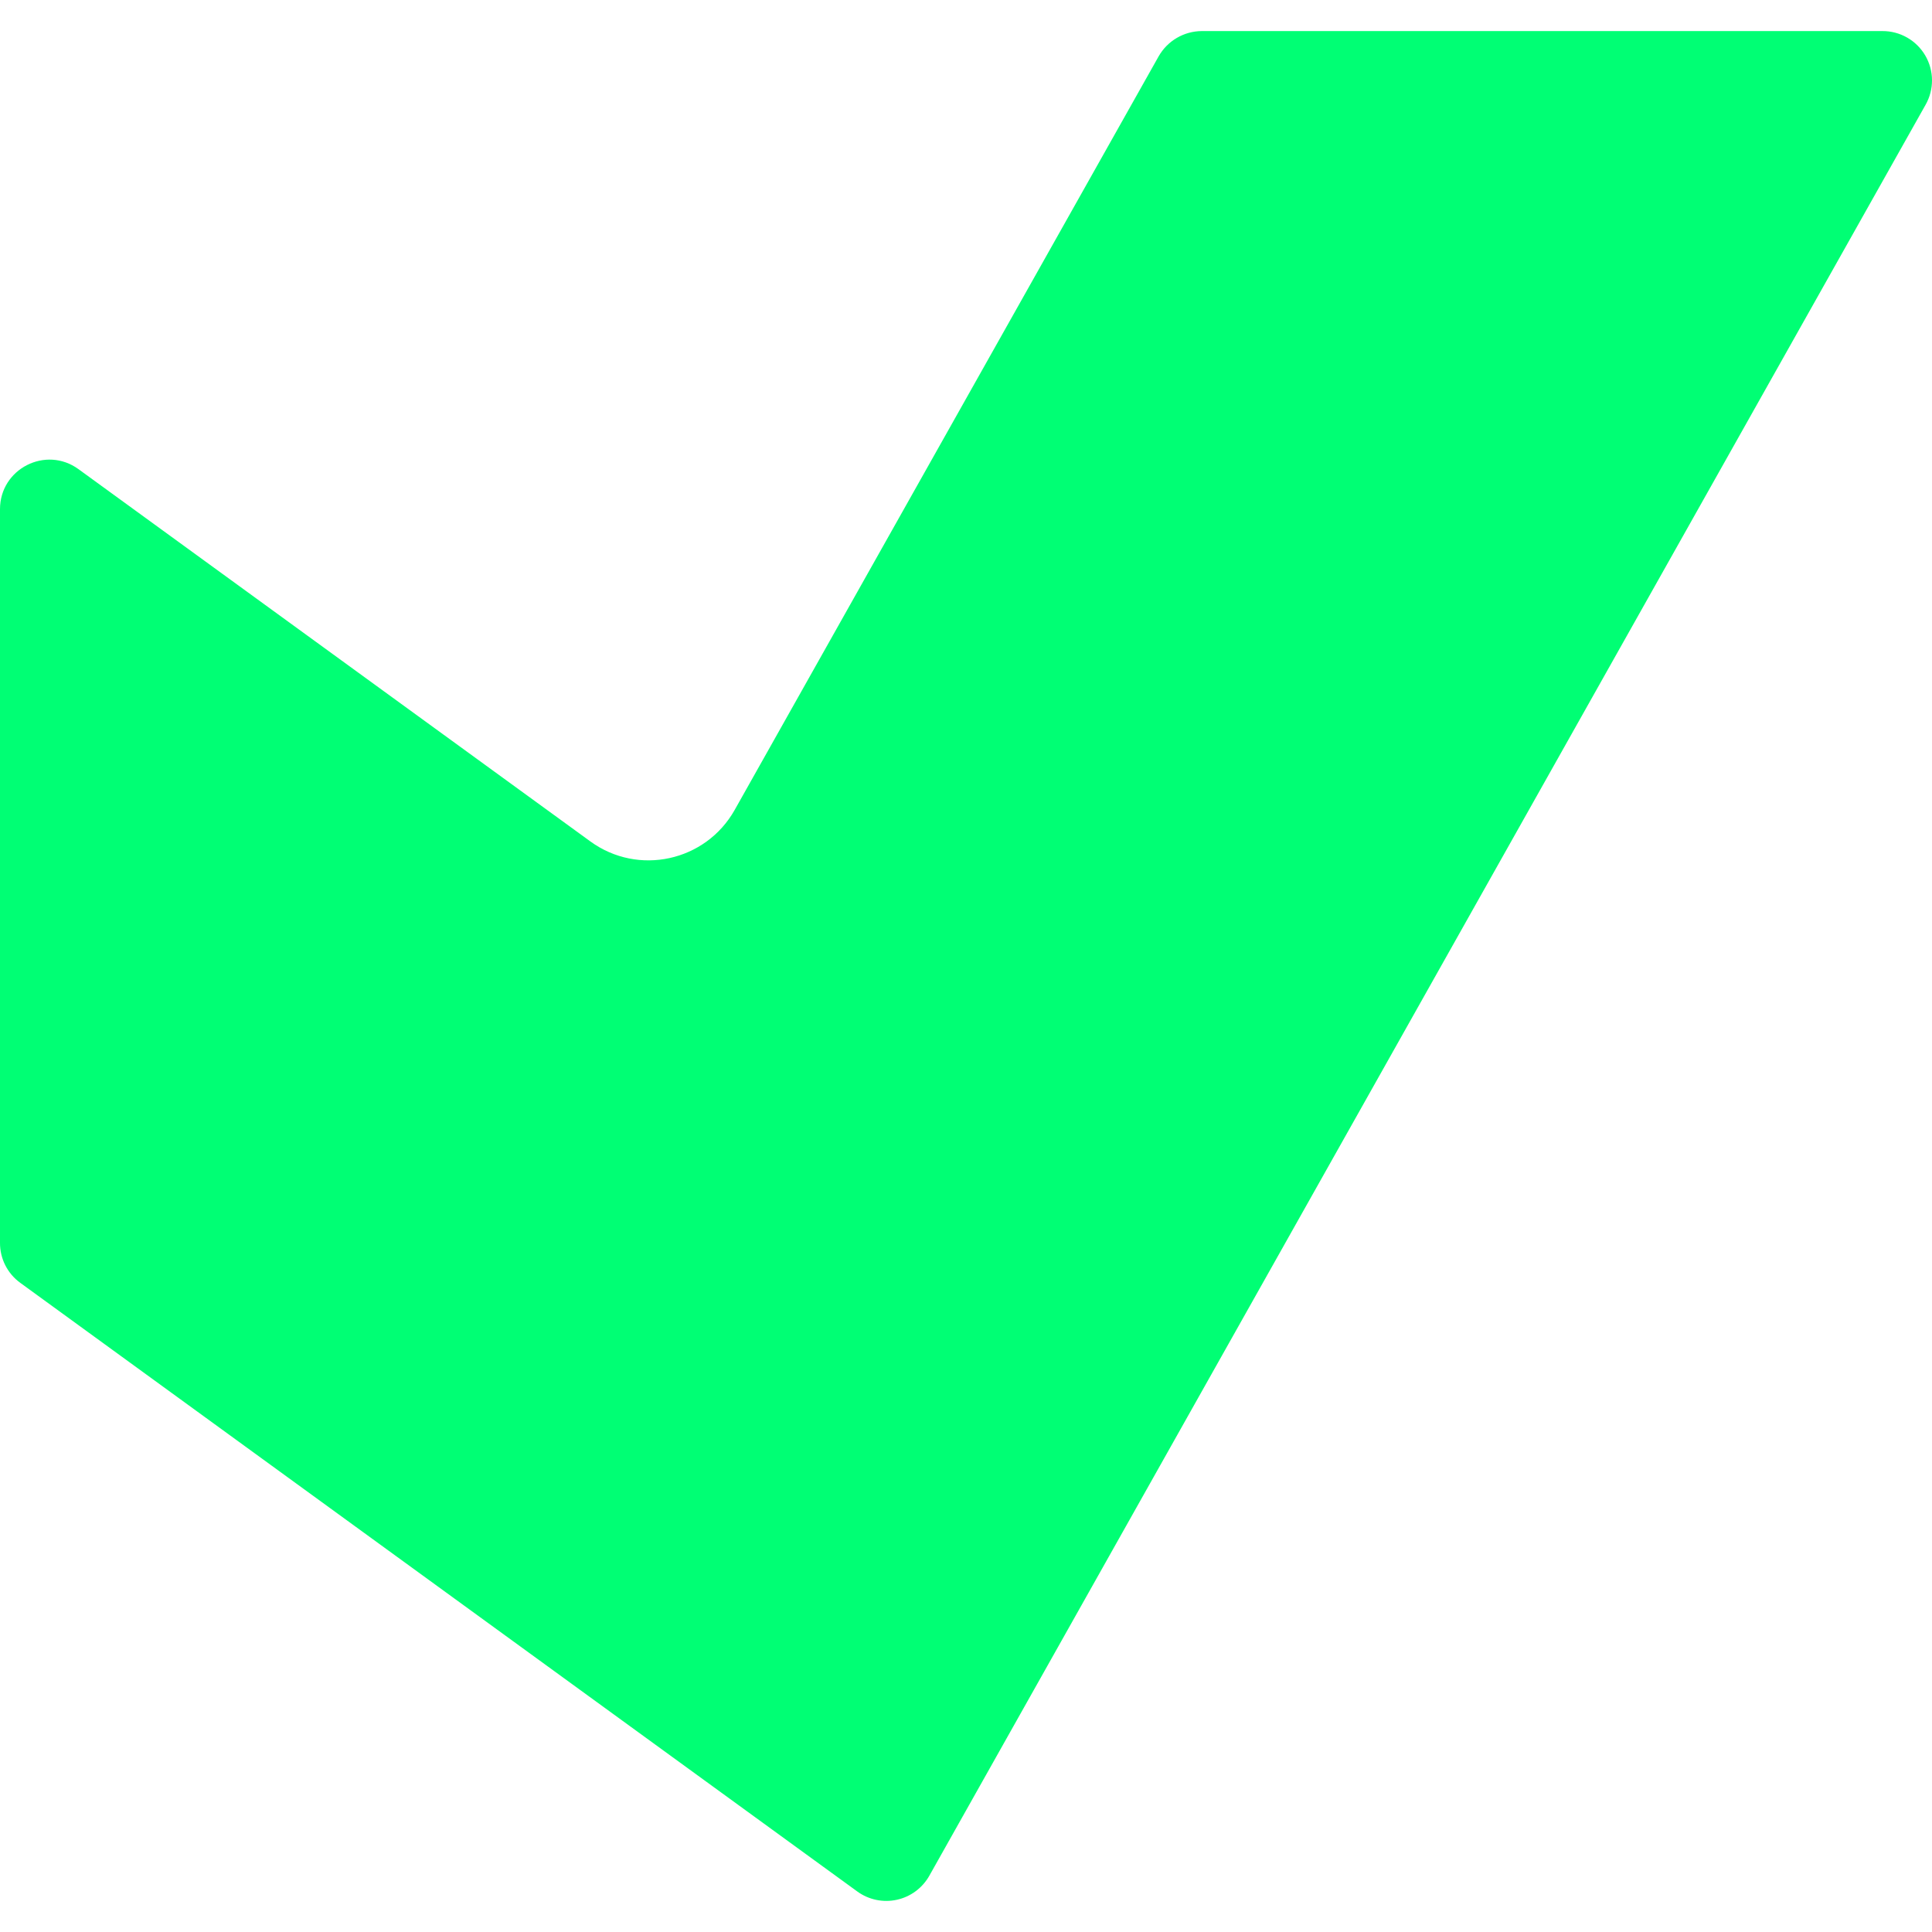
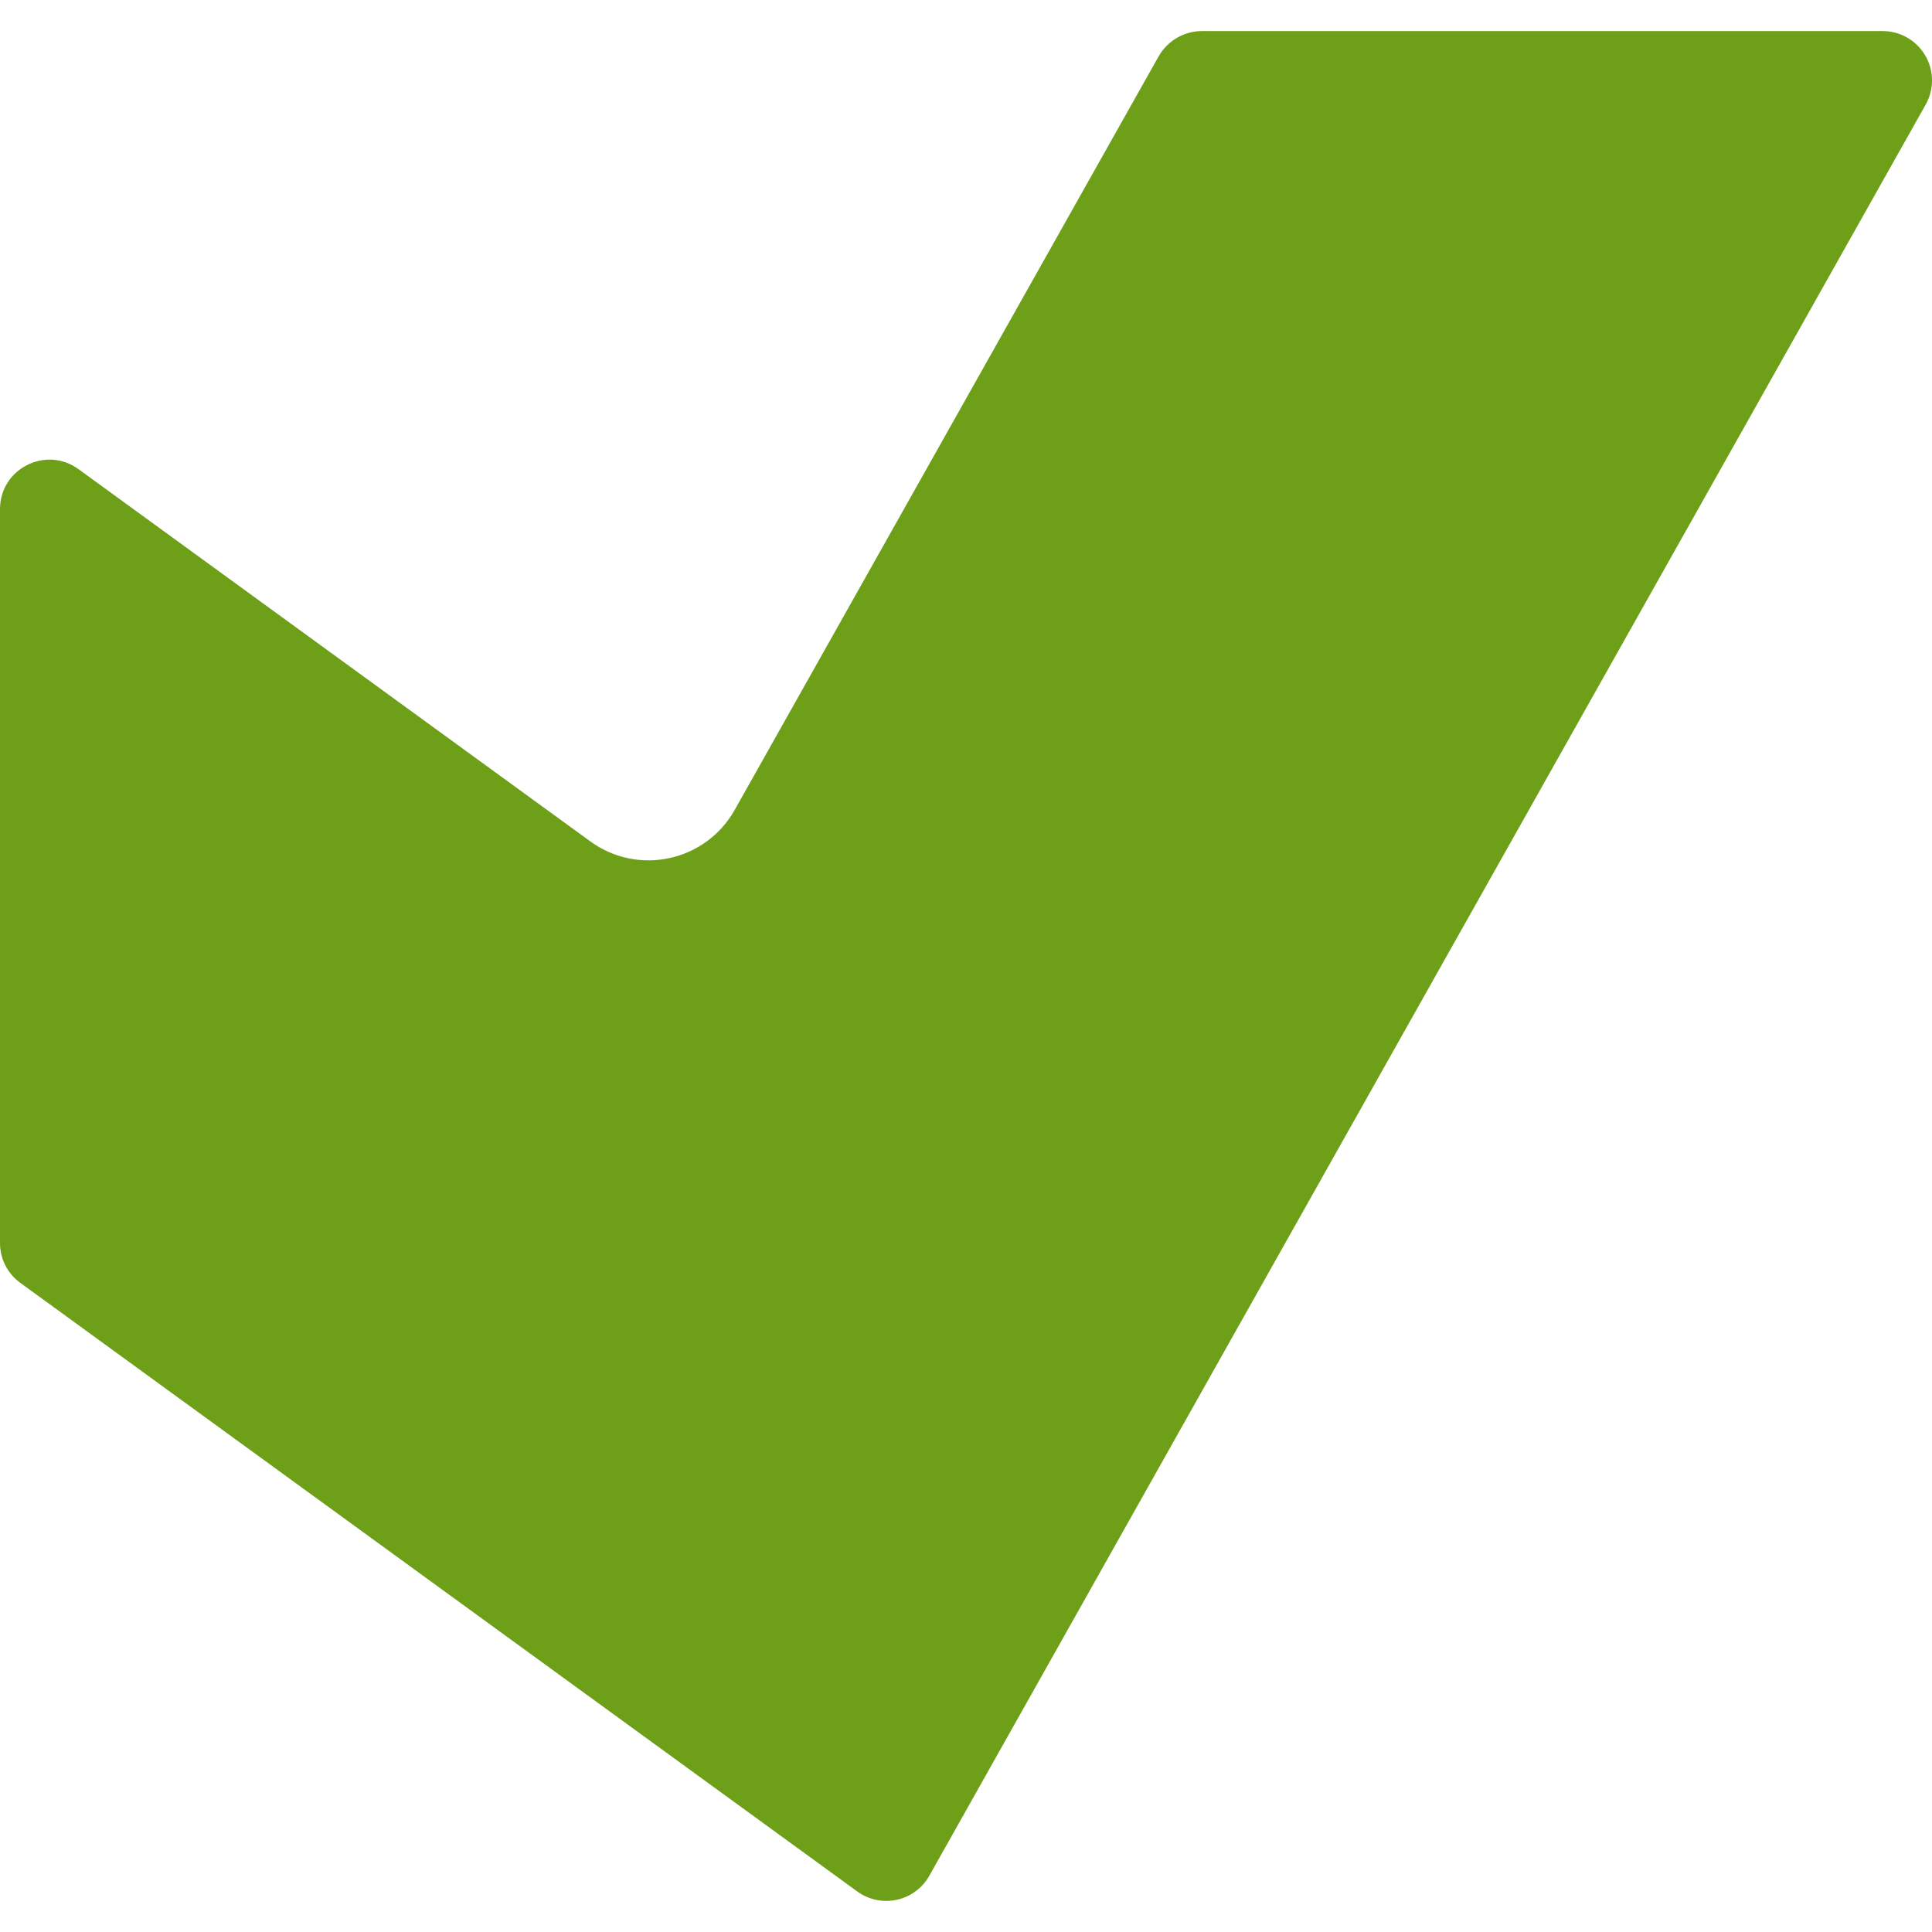
- <svg xmlns="http://www.w3.org/2000/svg" fill="#00FF74" role="img" viewBox="0 0 24 24">
+ <svg xmlns="http://www.w3.org/2000/svg" fill="#6E9F18" role="img" viewBox="0 0 24 24">
  <path d="M11.545 23.3a.613.613 0 0 1-.895.197L.252 15.936A.61.61 0 0 1 0 15.439V6.325c0-.502.569-.792.975-.497l6.358 4.624c.594.433 1.432.25 1.793-.39L14.393.7a.62.62 0 0 1 .535-.314h8.455a.613.613 0 0 1 .537.916z" />
</svg>
